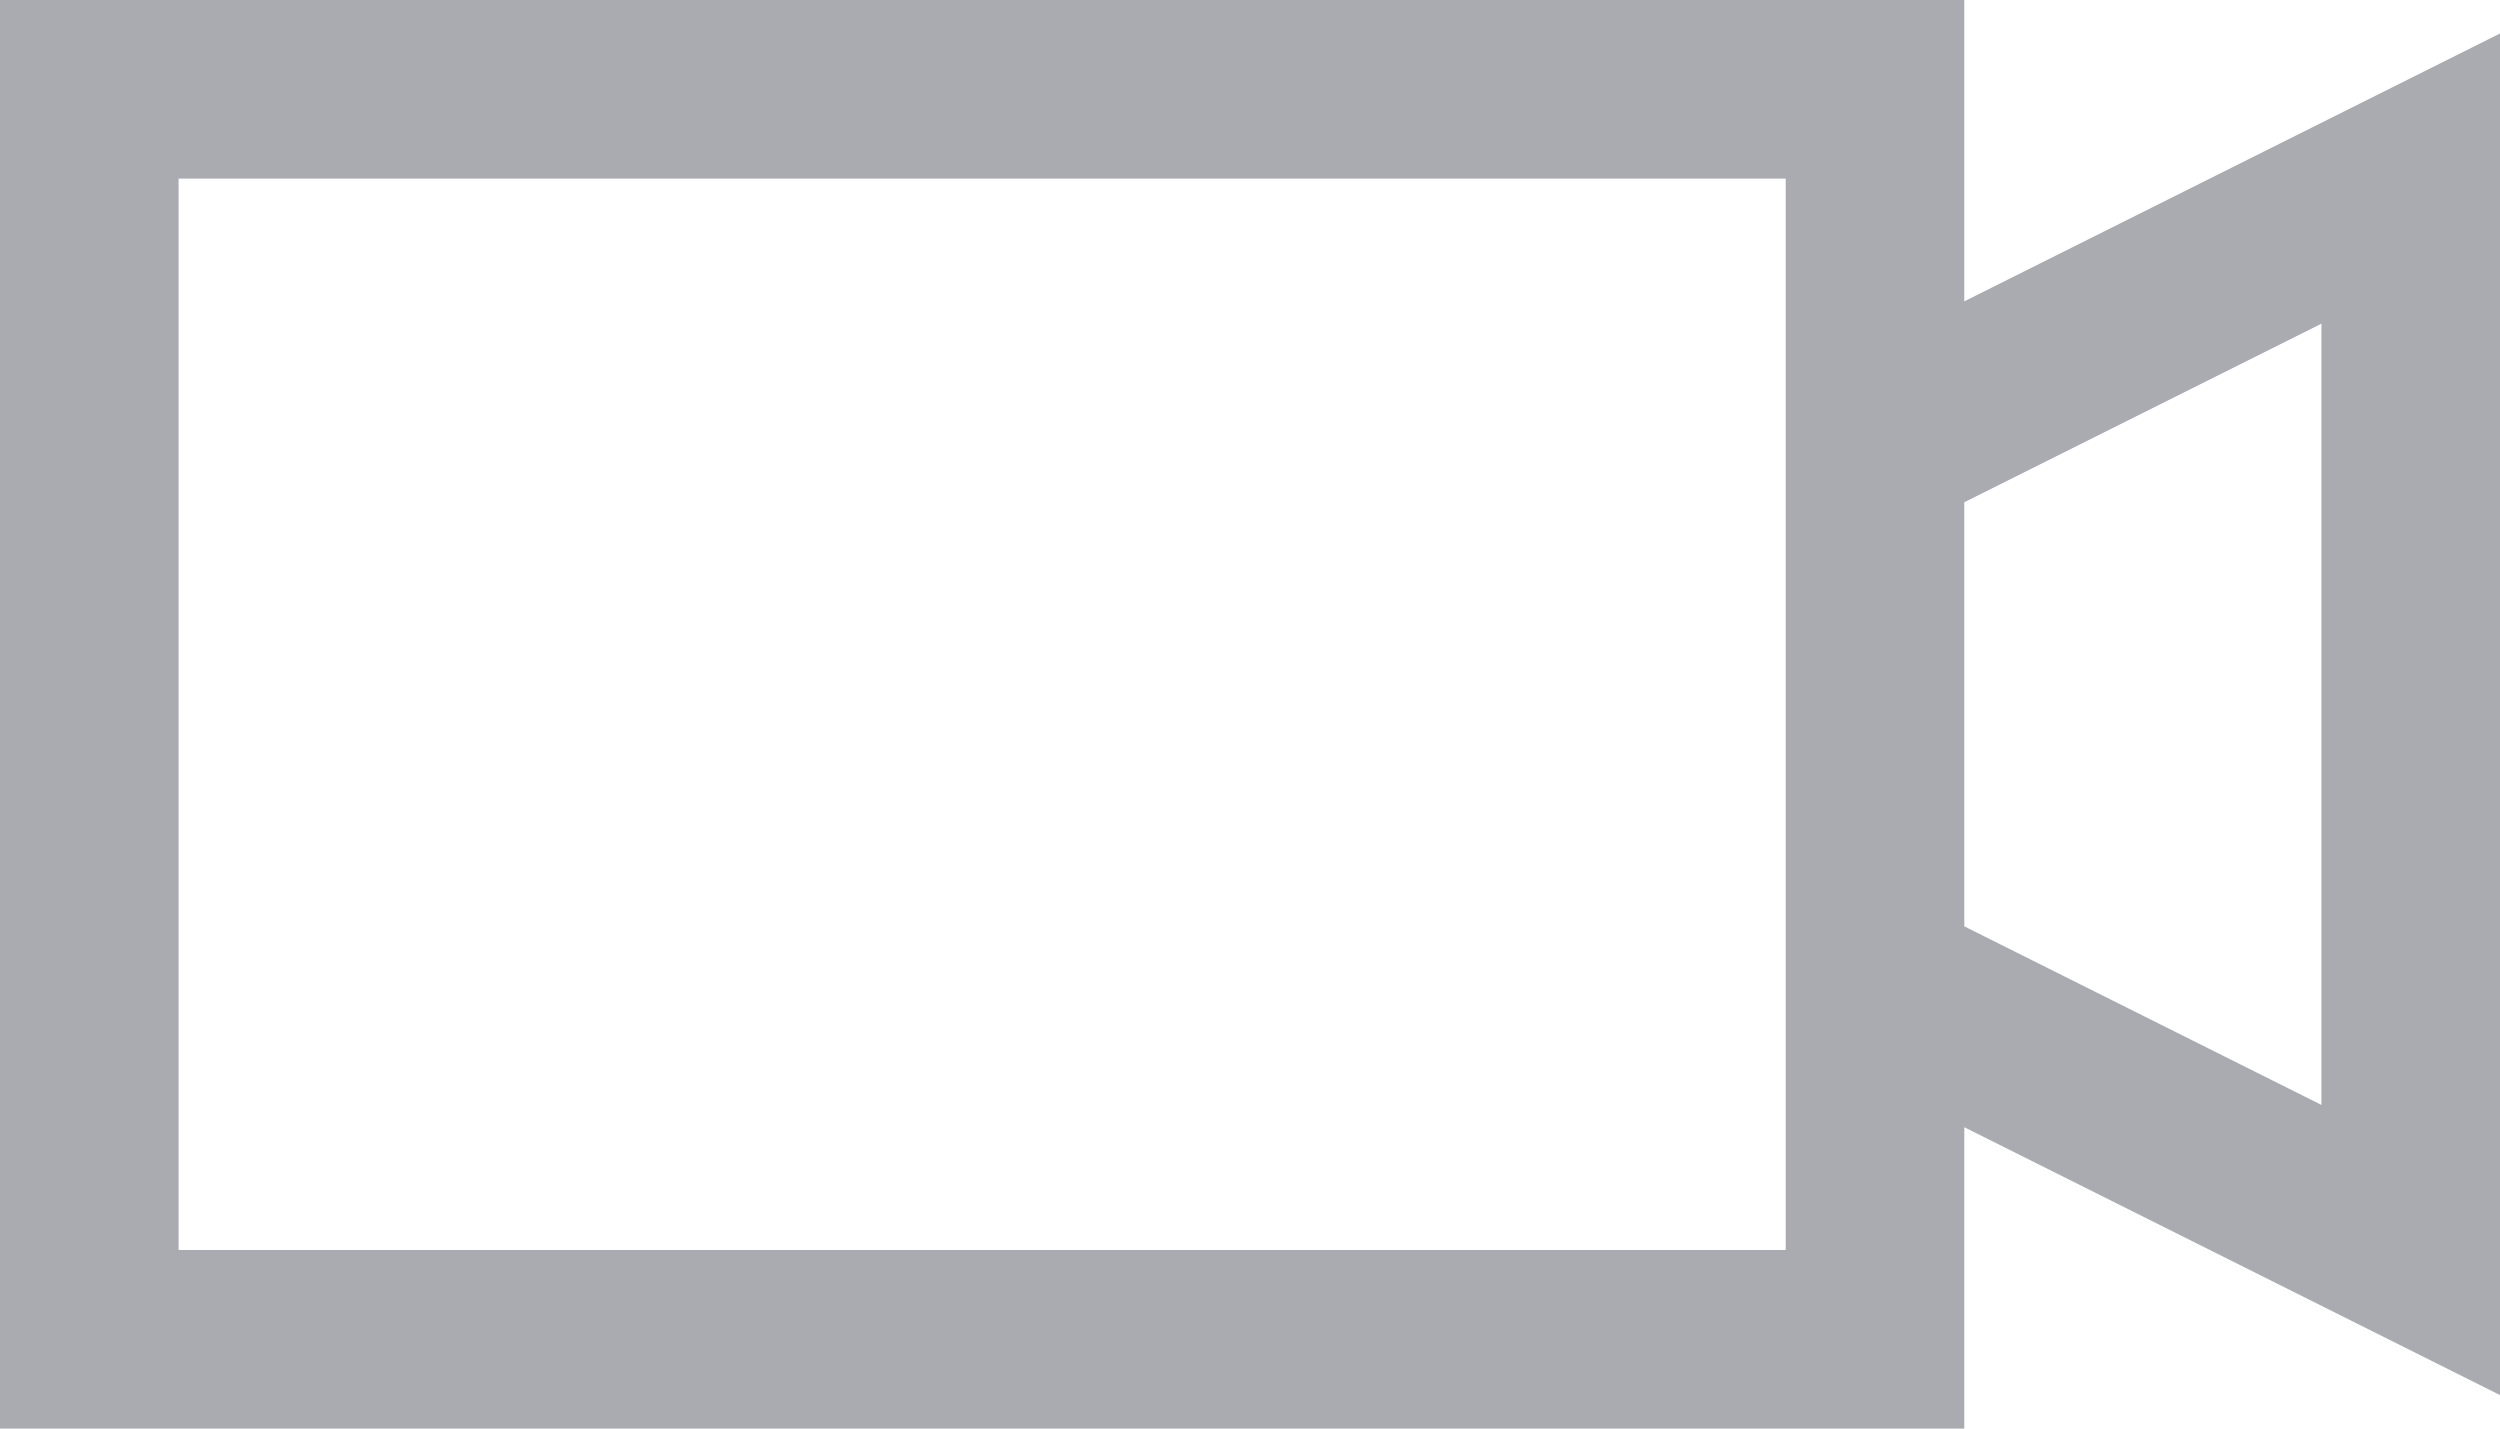
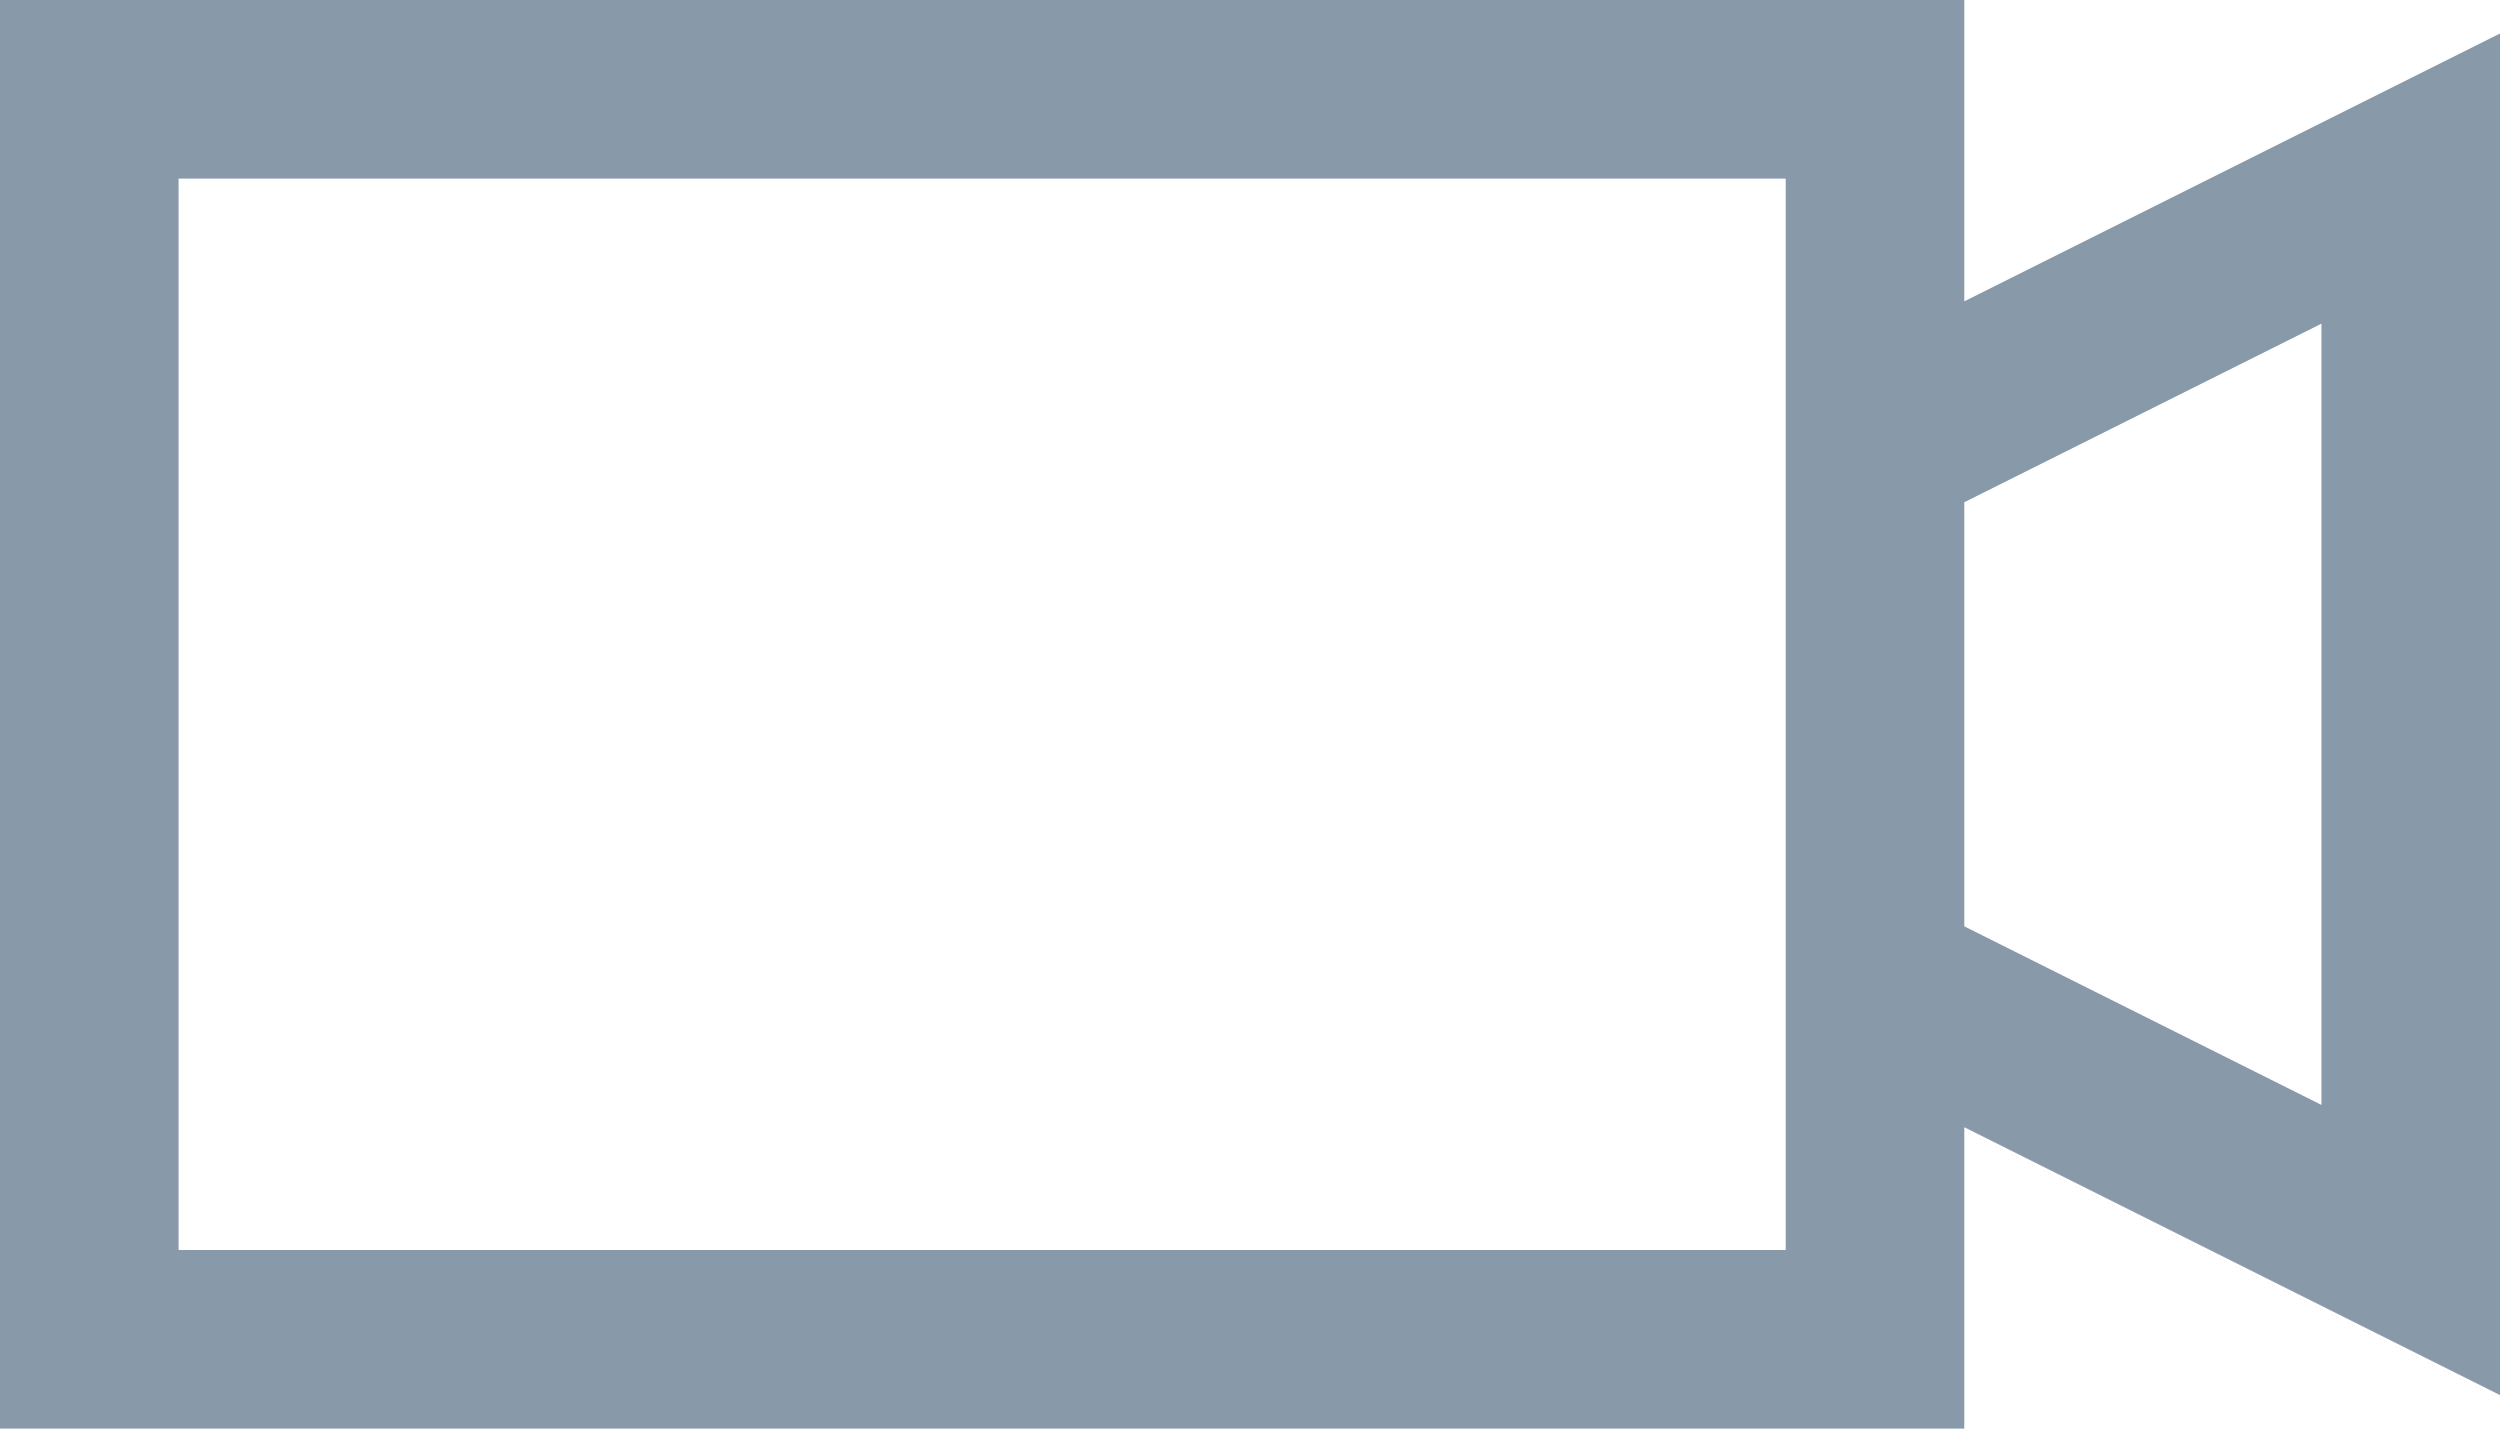
- <svg xmlns="http://www.w3.org/2000/svg" width="28px" height="16px" viewBox="0 0 28 16" version="1.1">
-   <g id="Page-1" stroke="none" stroke-width="1" fill="none" fill-rule="evenodd">
-     <g id="Main" transform="translate(-80, -569)" fill="#A9ABB0" fill-rule="nonzero">
-       <g id="video-solid" transform="translate(80, 569)">
-         <path d="M0,0 L0,16 L22,16 L22,12.625 L28,15.625 L28,0.375 L22,3.375 L22,0 L0,0 Z M2,2 L20,2 L20,14 L2,14 L2,2 Z M26,3.625 L26,12.375 L22,10.375 L22,5.625 L26,3.625 Z" id="Shape" />
-       </g>
-     </g>
-   </g>
+ <svg xmlns="http://www.w3.org/2000/svg" width="28" height="16" viewBox="0 0 28 16">
+   <path d="M0 0v16h22v-3.375l6 3V.375l-6 3V0H0zm2 2h18v12H2V2zm24 1.625v8.75l-4-2v-4.75l4-2z" fill="#89a" />
</svg>
